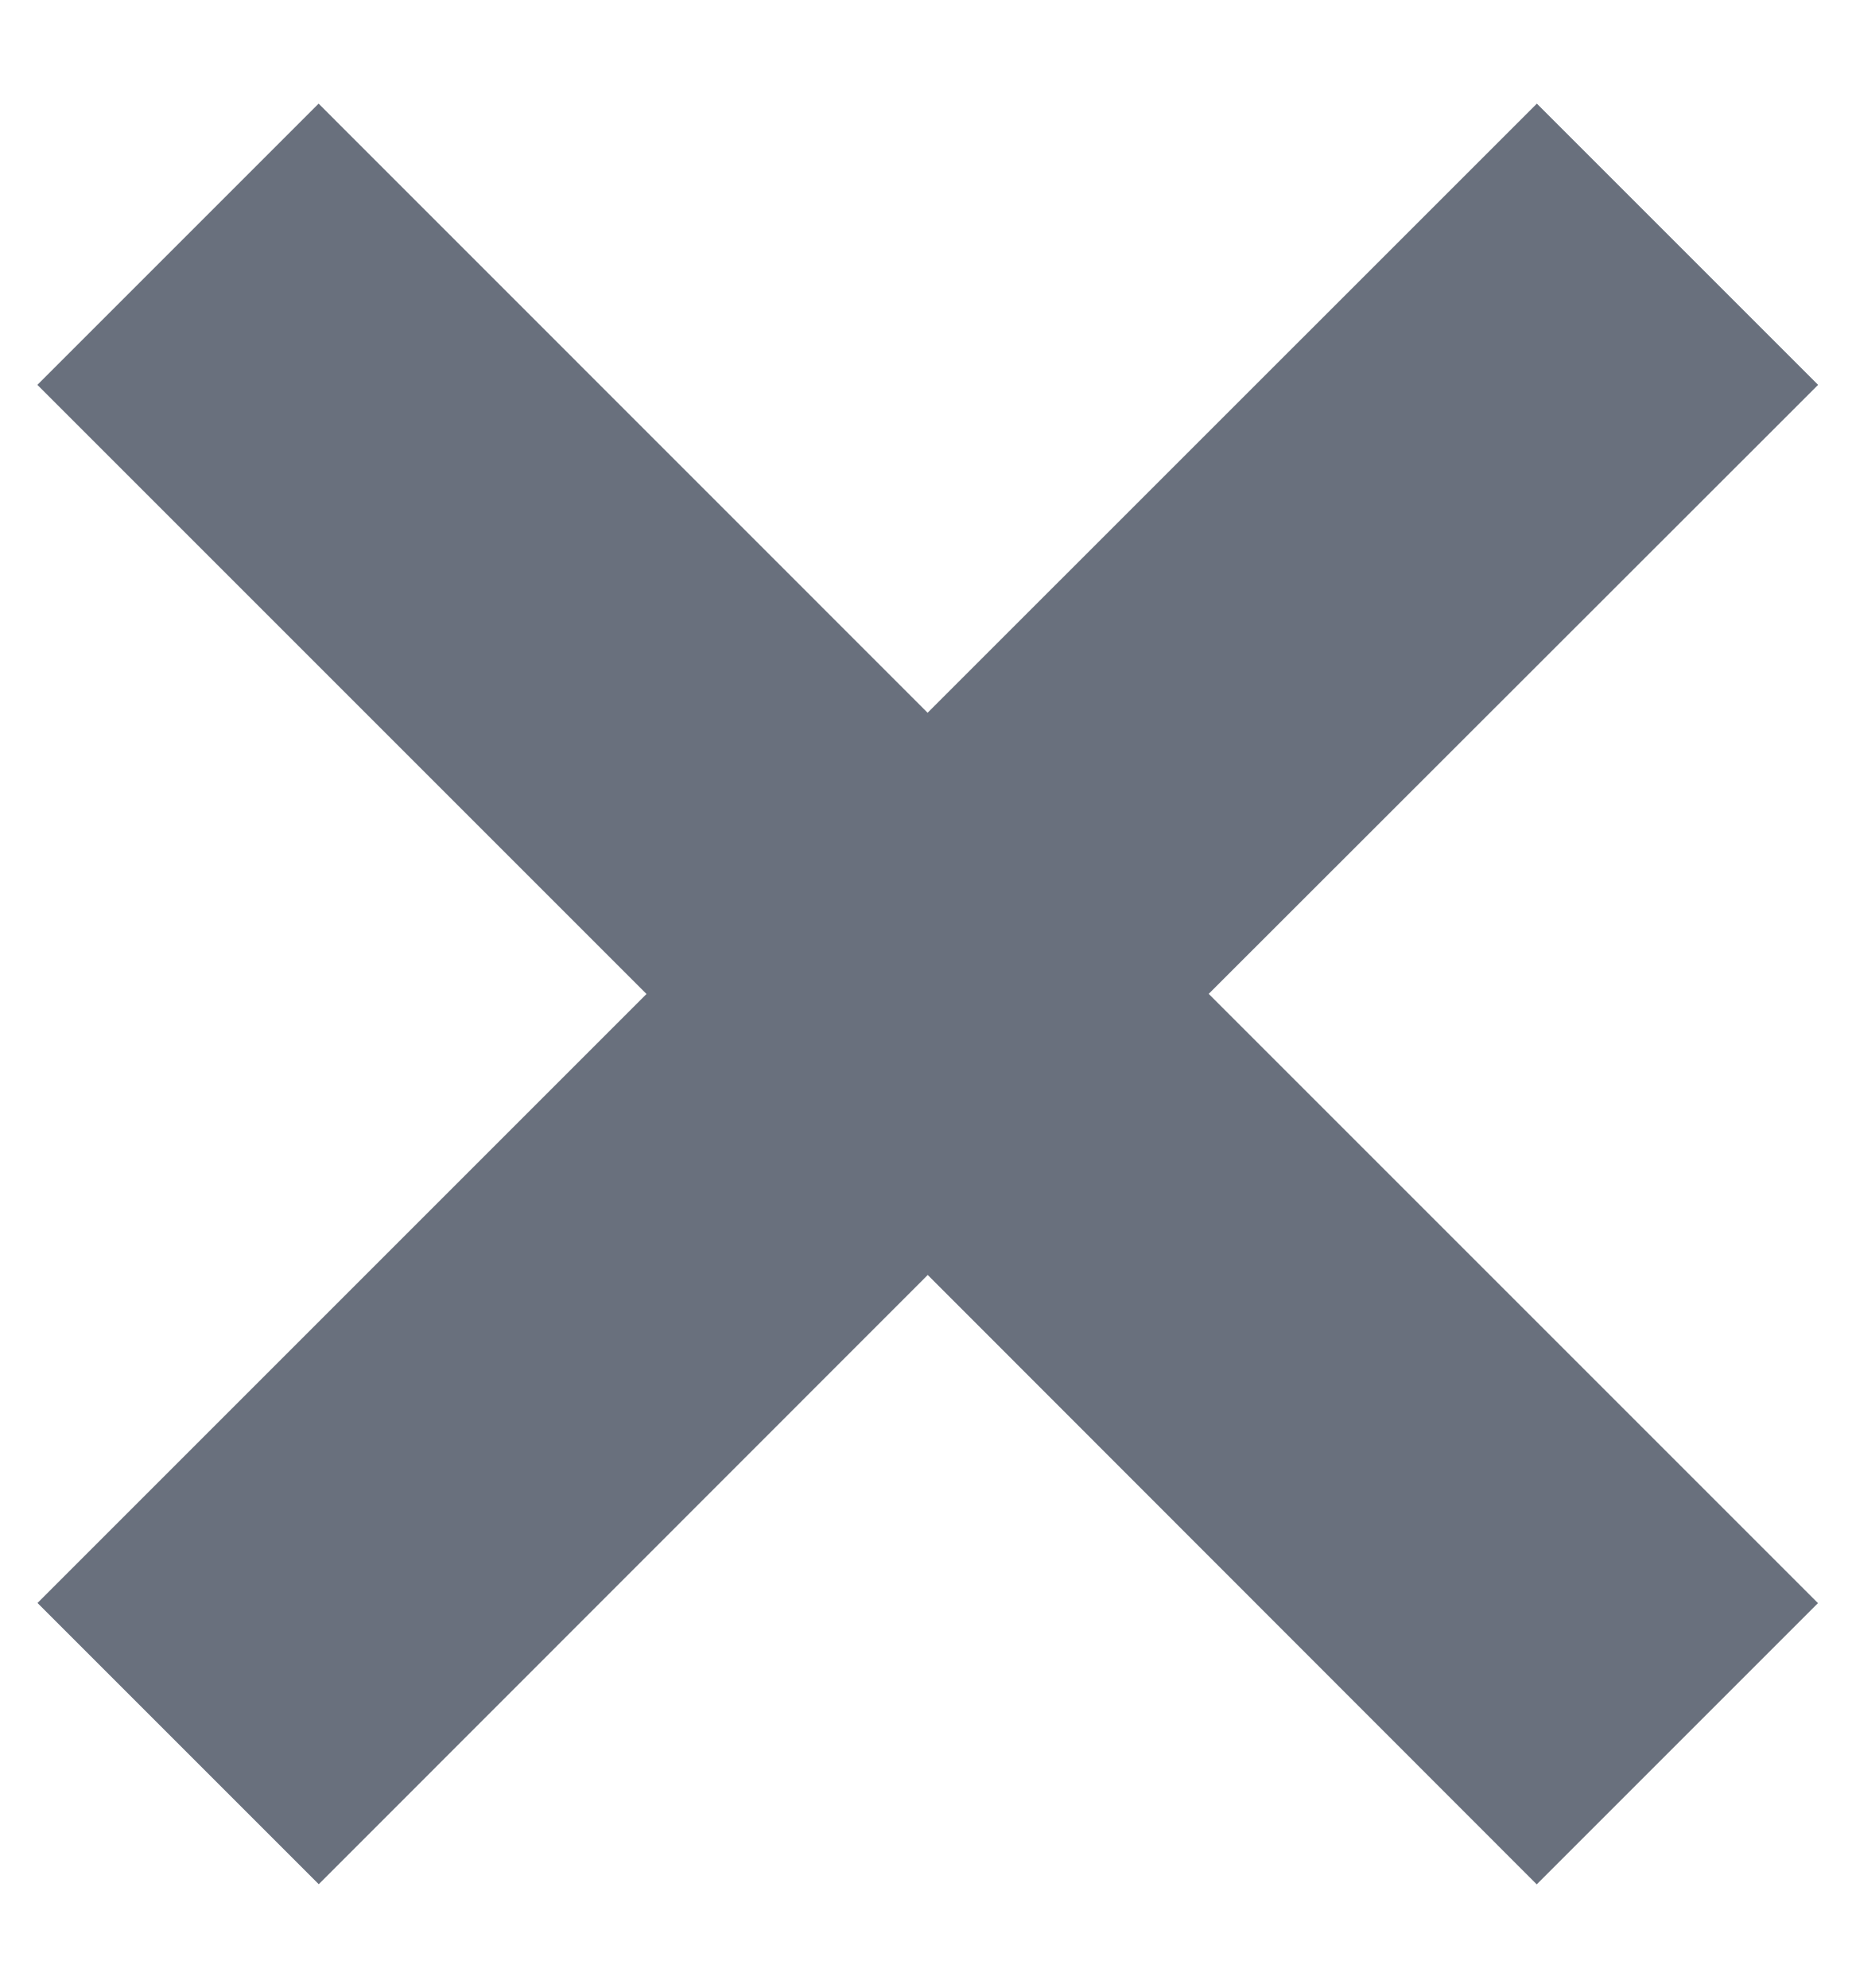
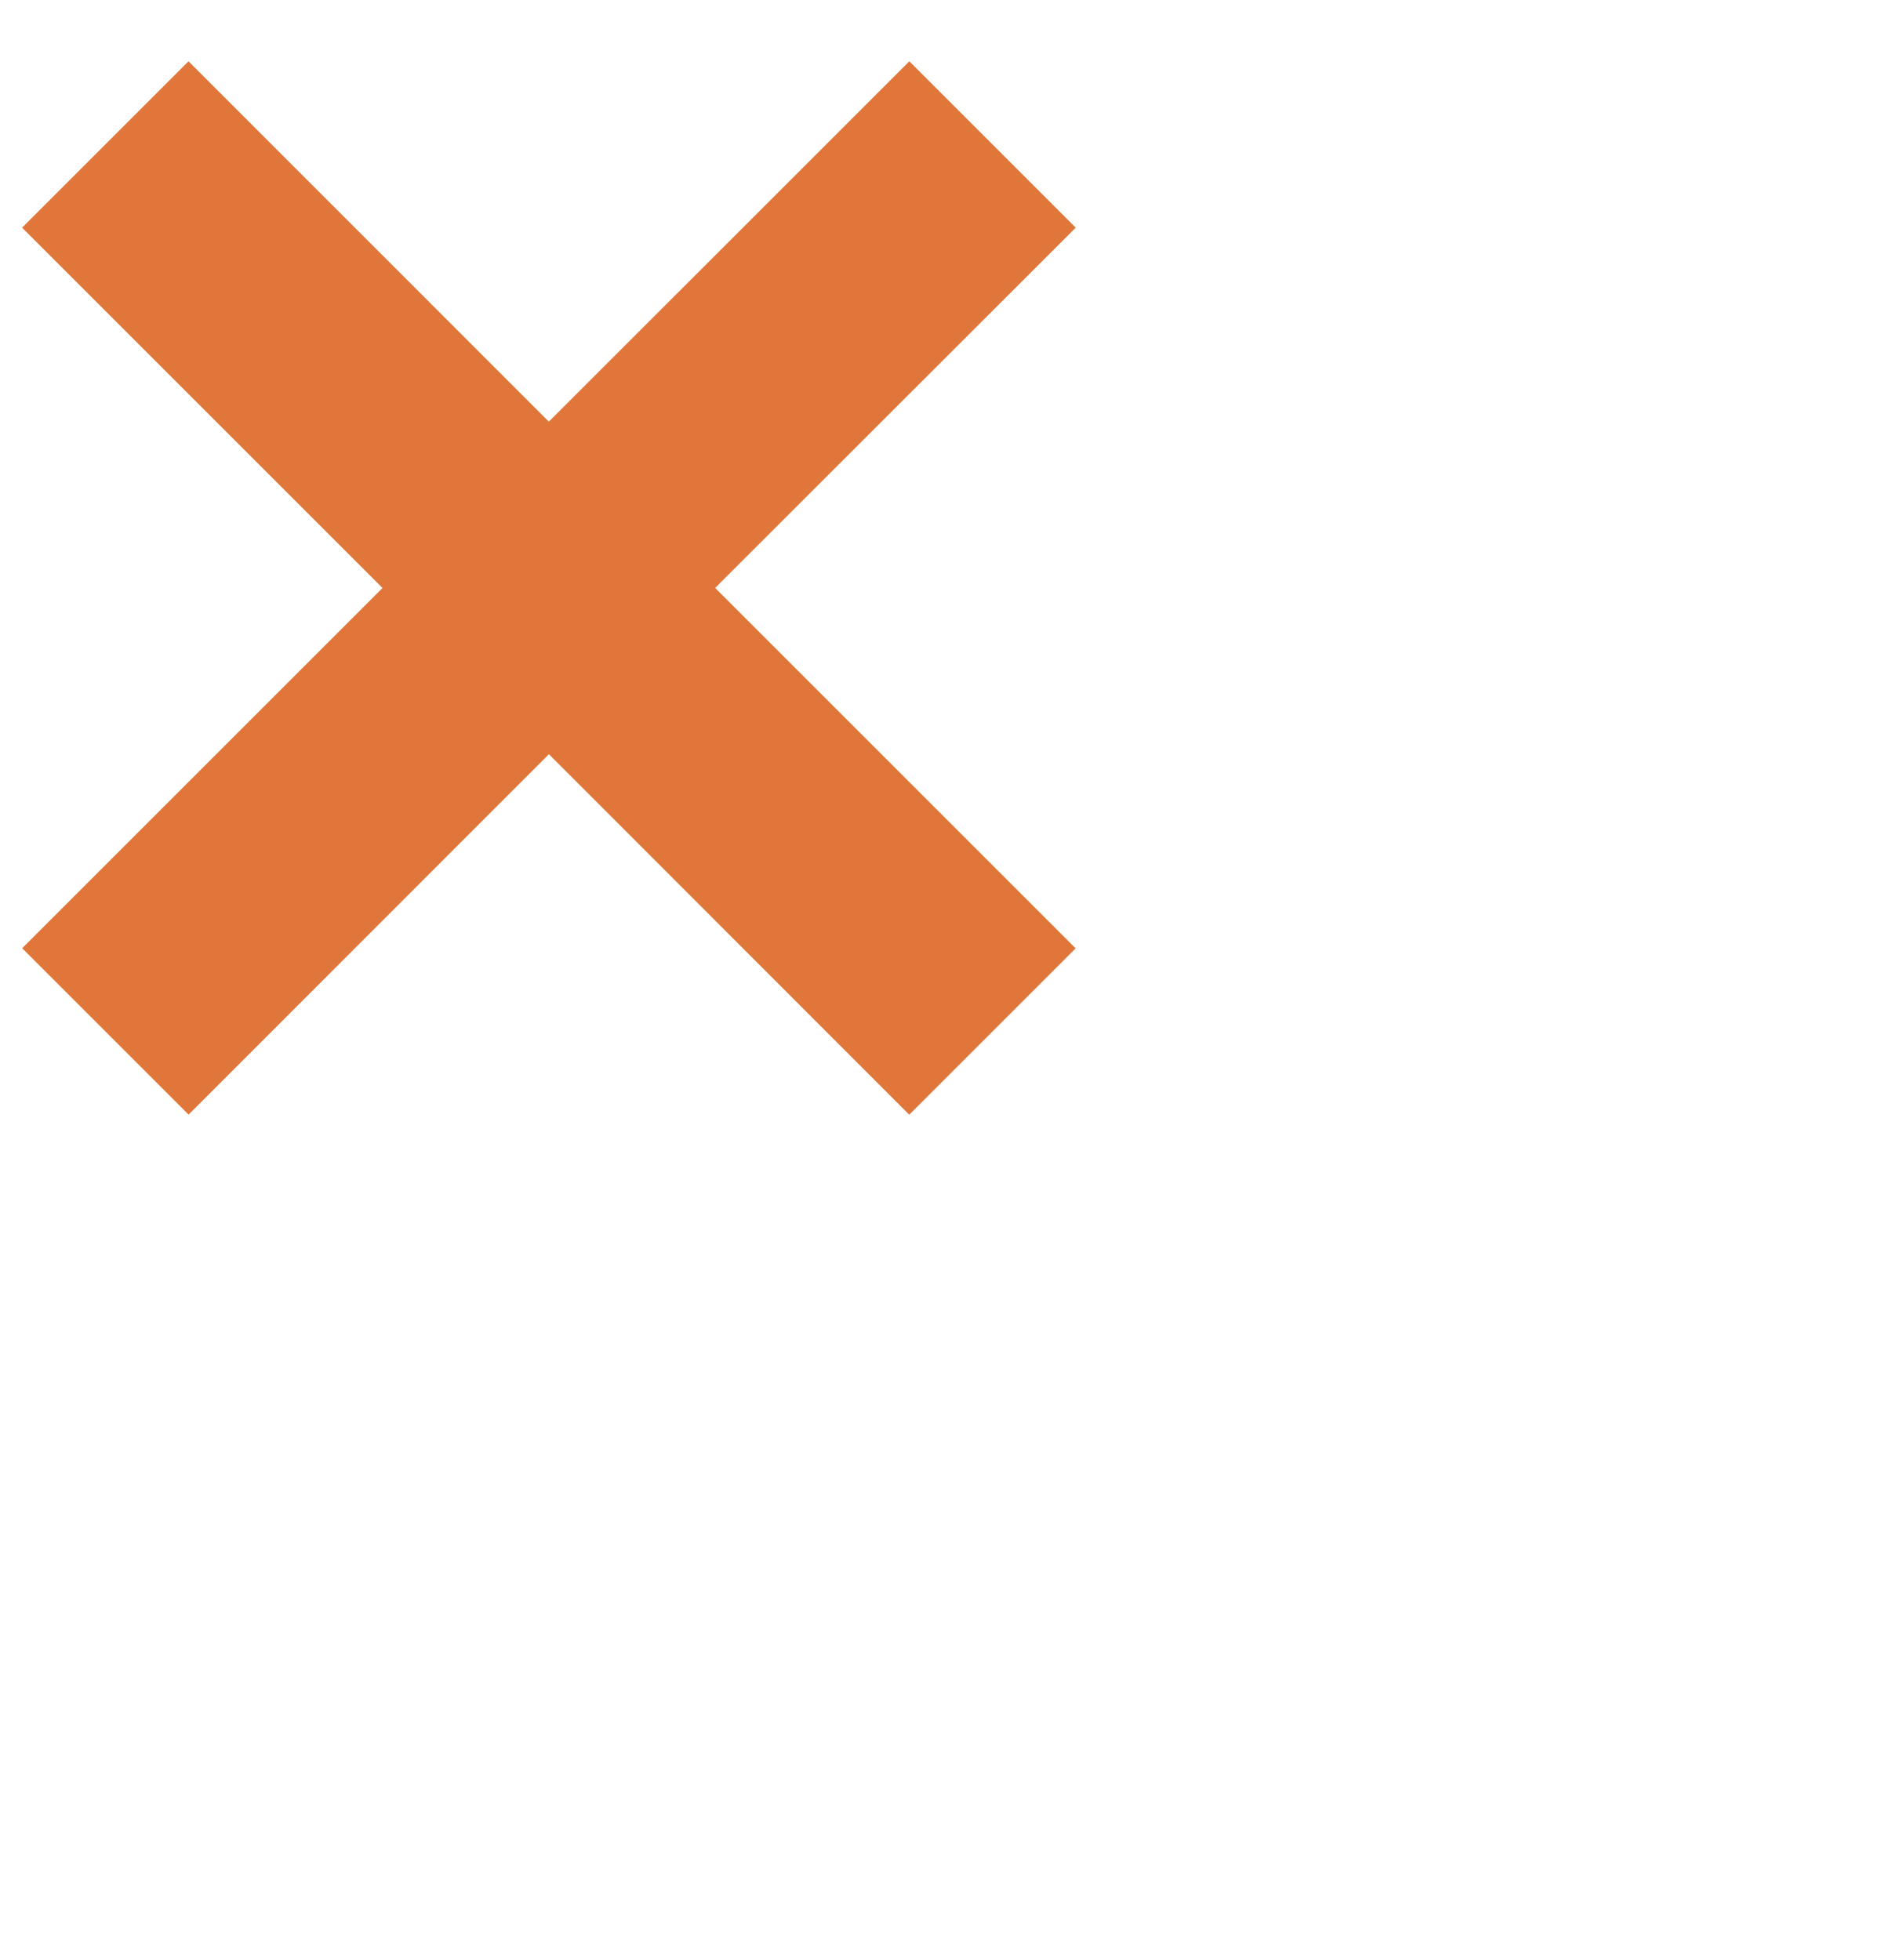
- <svg xmlns="http://www.w3.org/2000/svg" width="14" height="15">
-   <path d="m11.596.782 2.122 2.122L9.12 7.499l4.597 4.597-2.122 2.122L7 9.62l-4.595 4.597-2.122-2.122L4.878 7.5.282 2.904 2.404.782l4.595 4.596L11.596.782Z" fill="#69707D" fill-rule="evenodd" />
+ <svg xmlns="http://www.w3.org/2000/svg" width="24" height="25">
+   <path d="m11.596.782 2.122 2.122L9.12 7.499l4.597 4.597-2.122 2.122L7 9.62l-4.595 4.597-2.122-2.122L4.878 7.5.282 2.904 2.404.782l4.595 4.596L11.596.782Z" fill="#E07639" fill-rule="evenodd" />
</svg>
